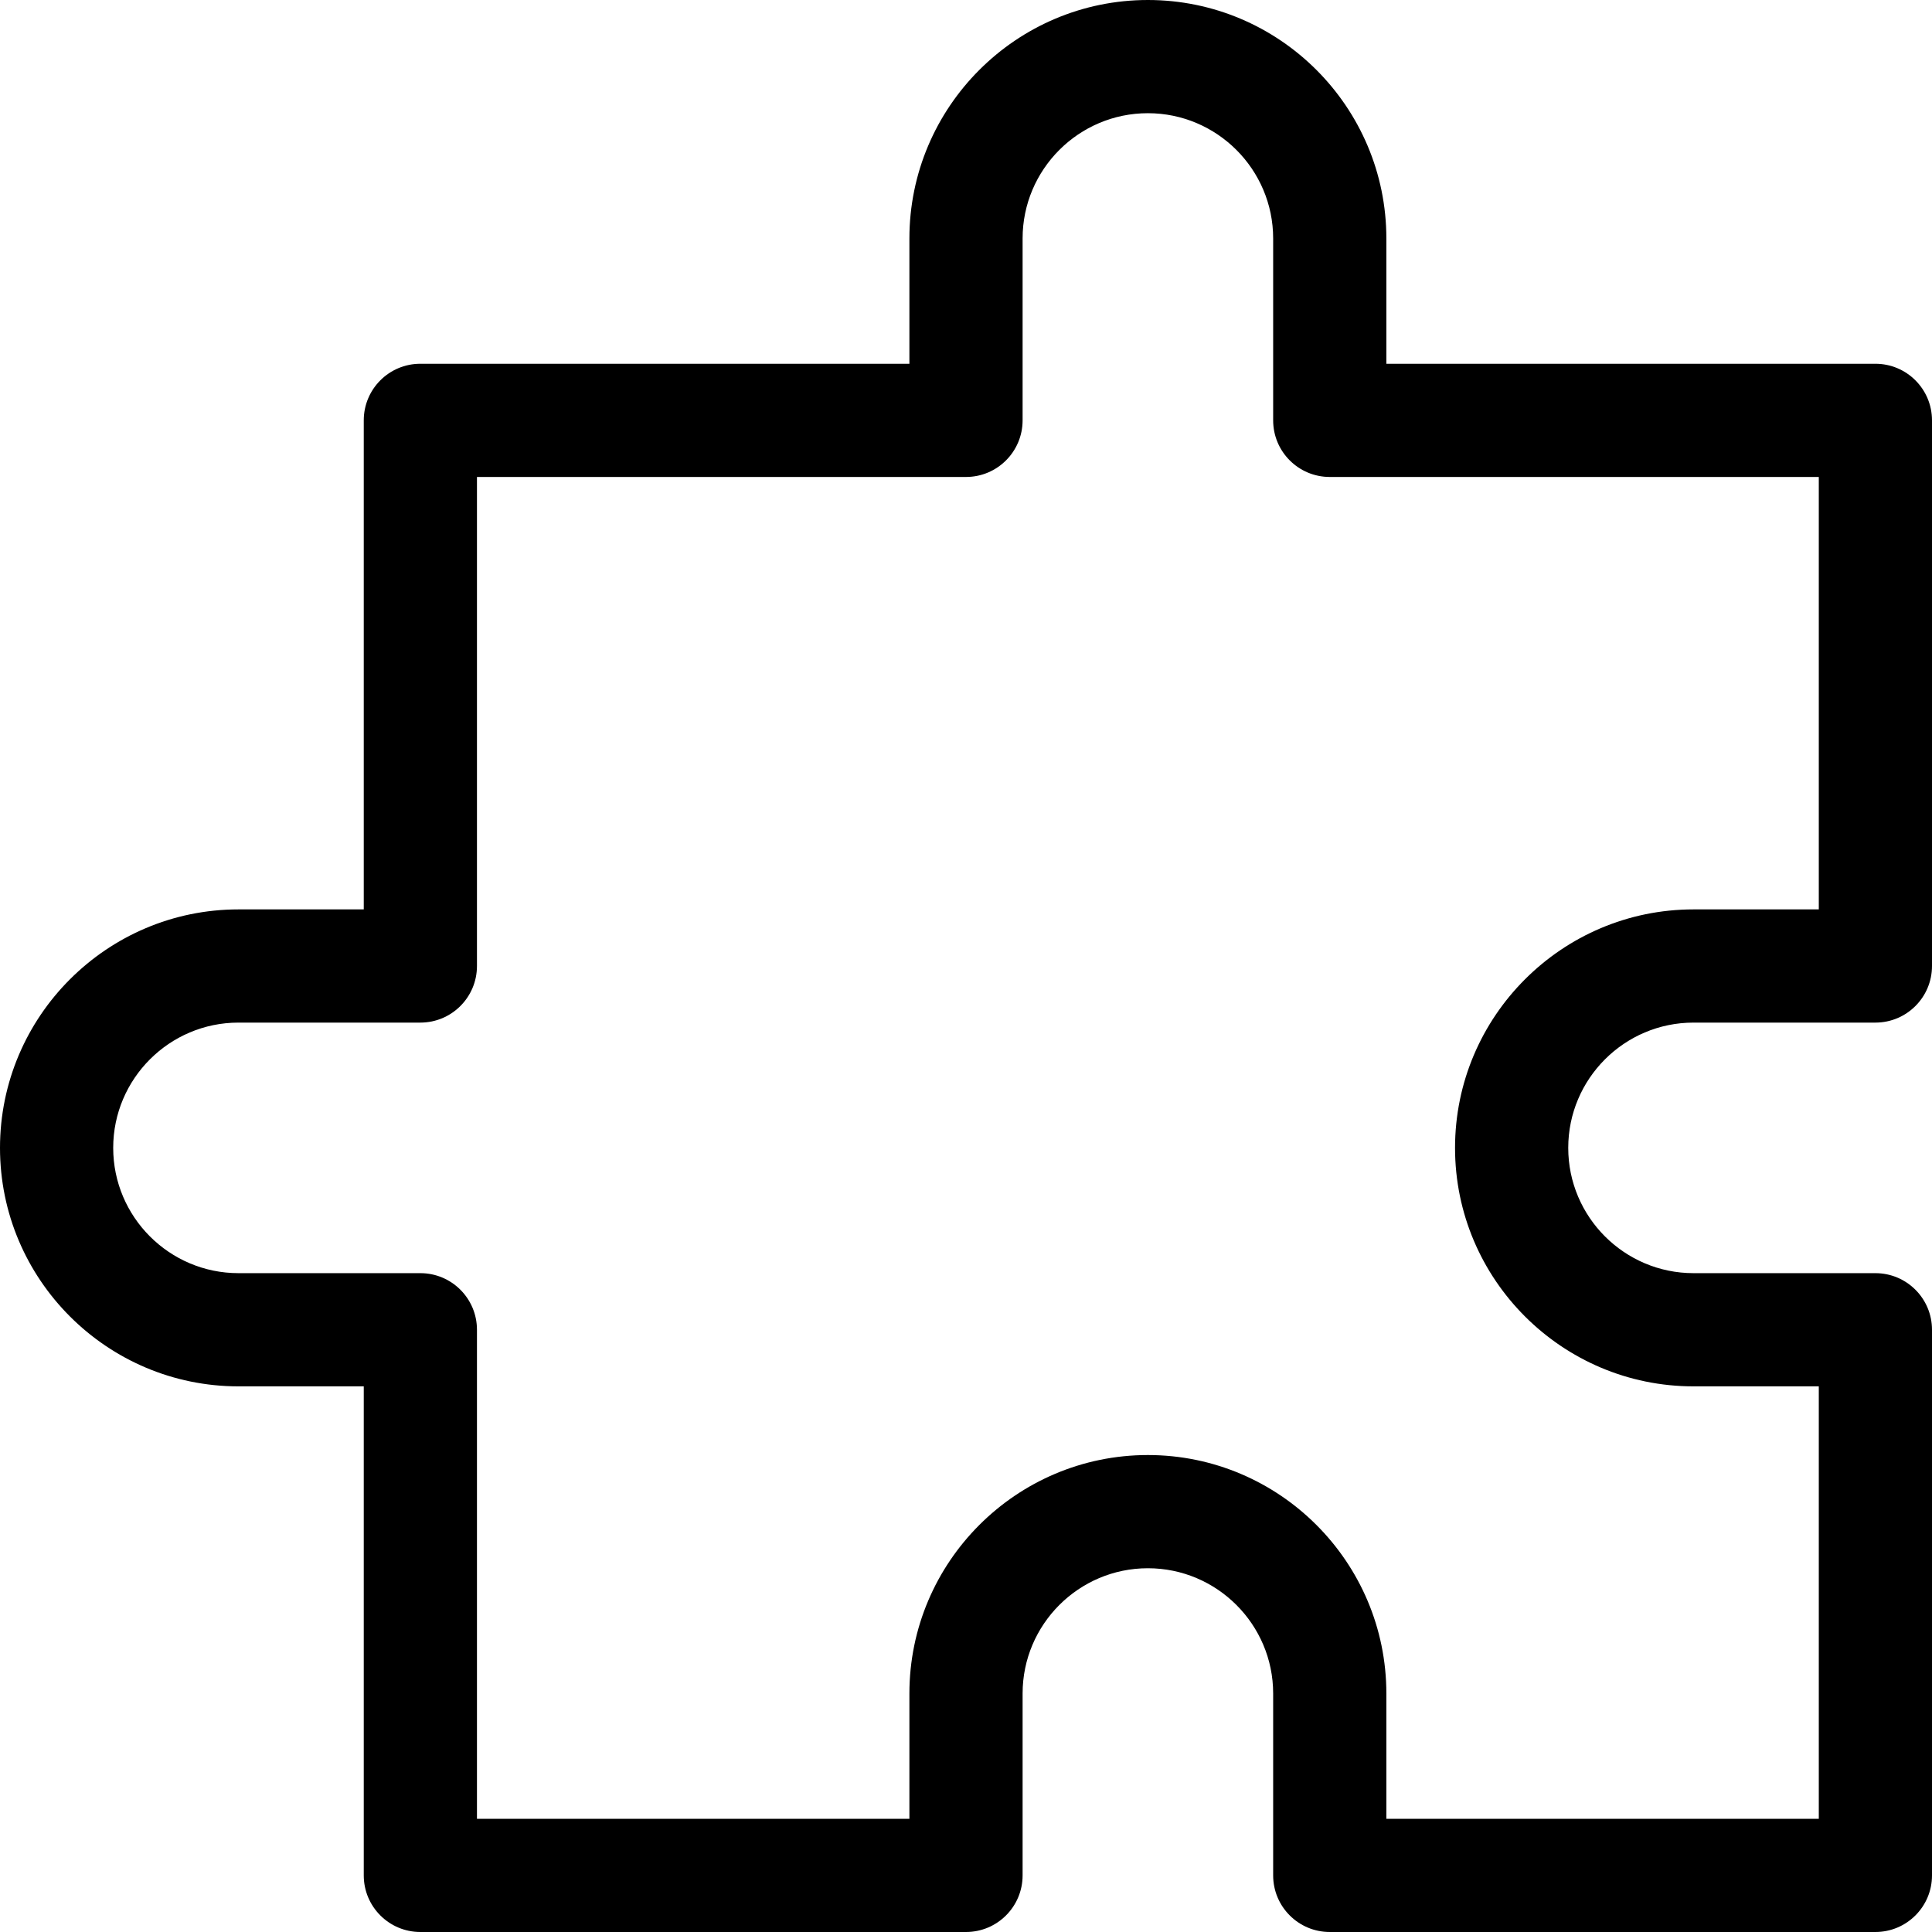
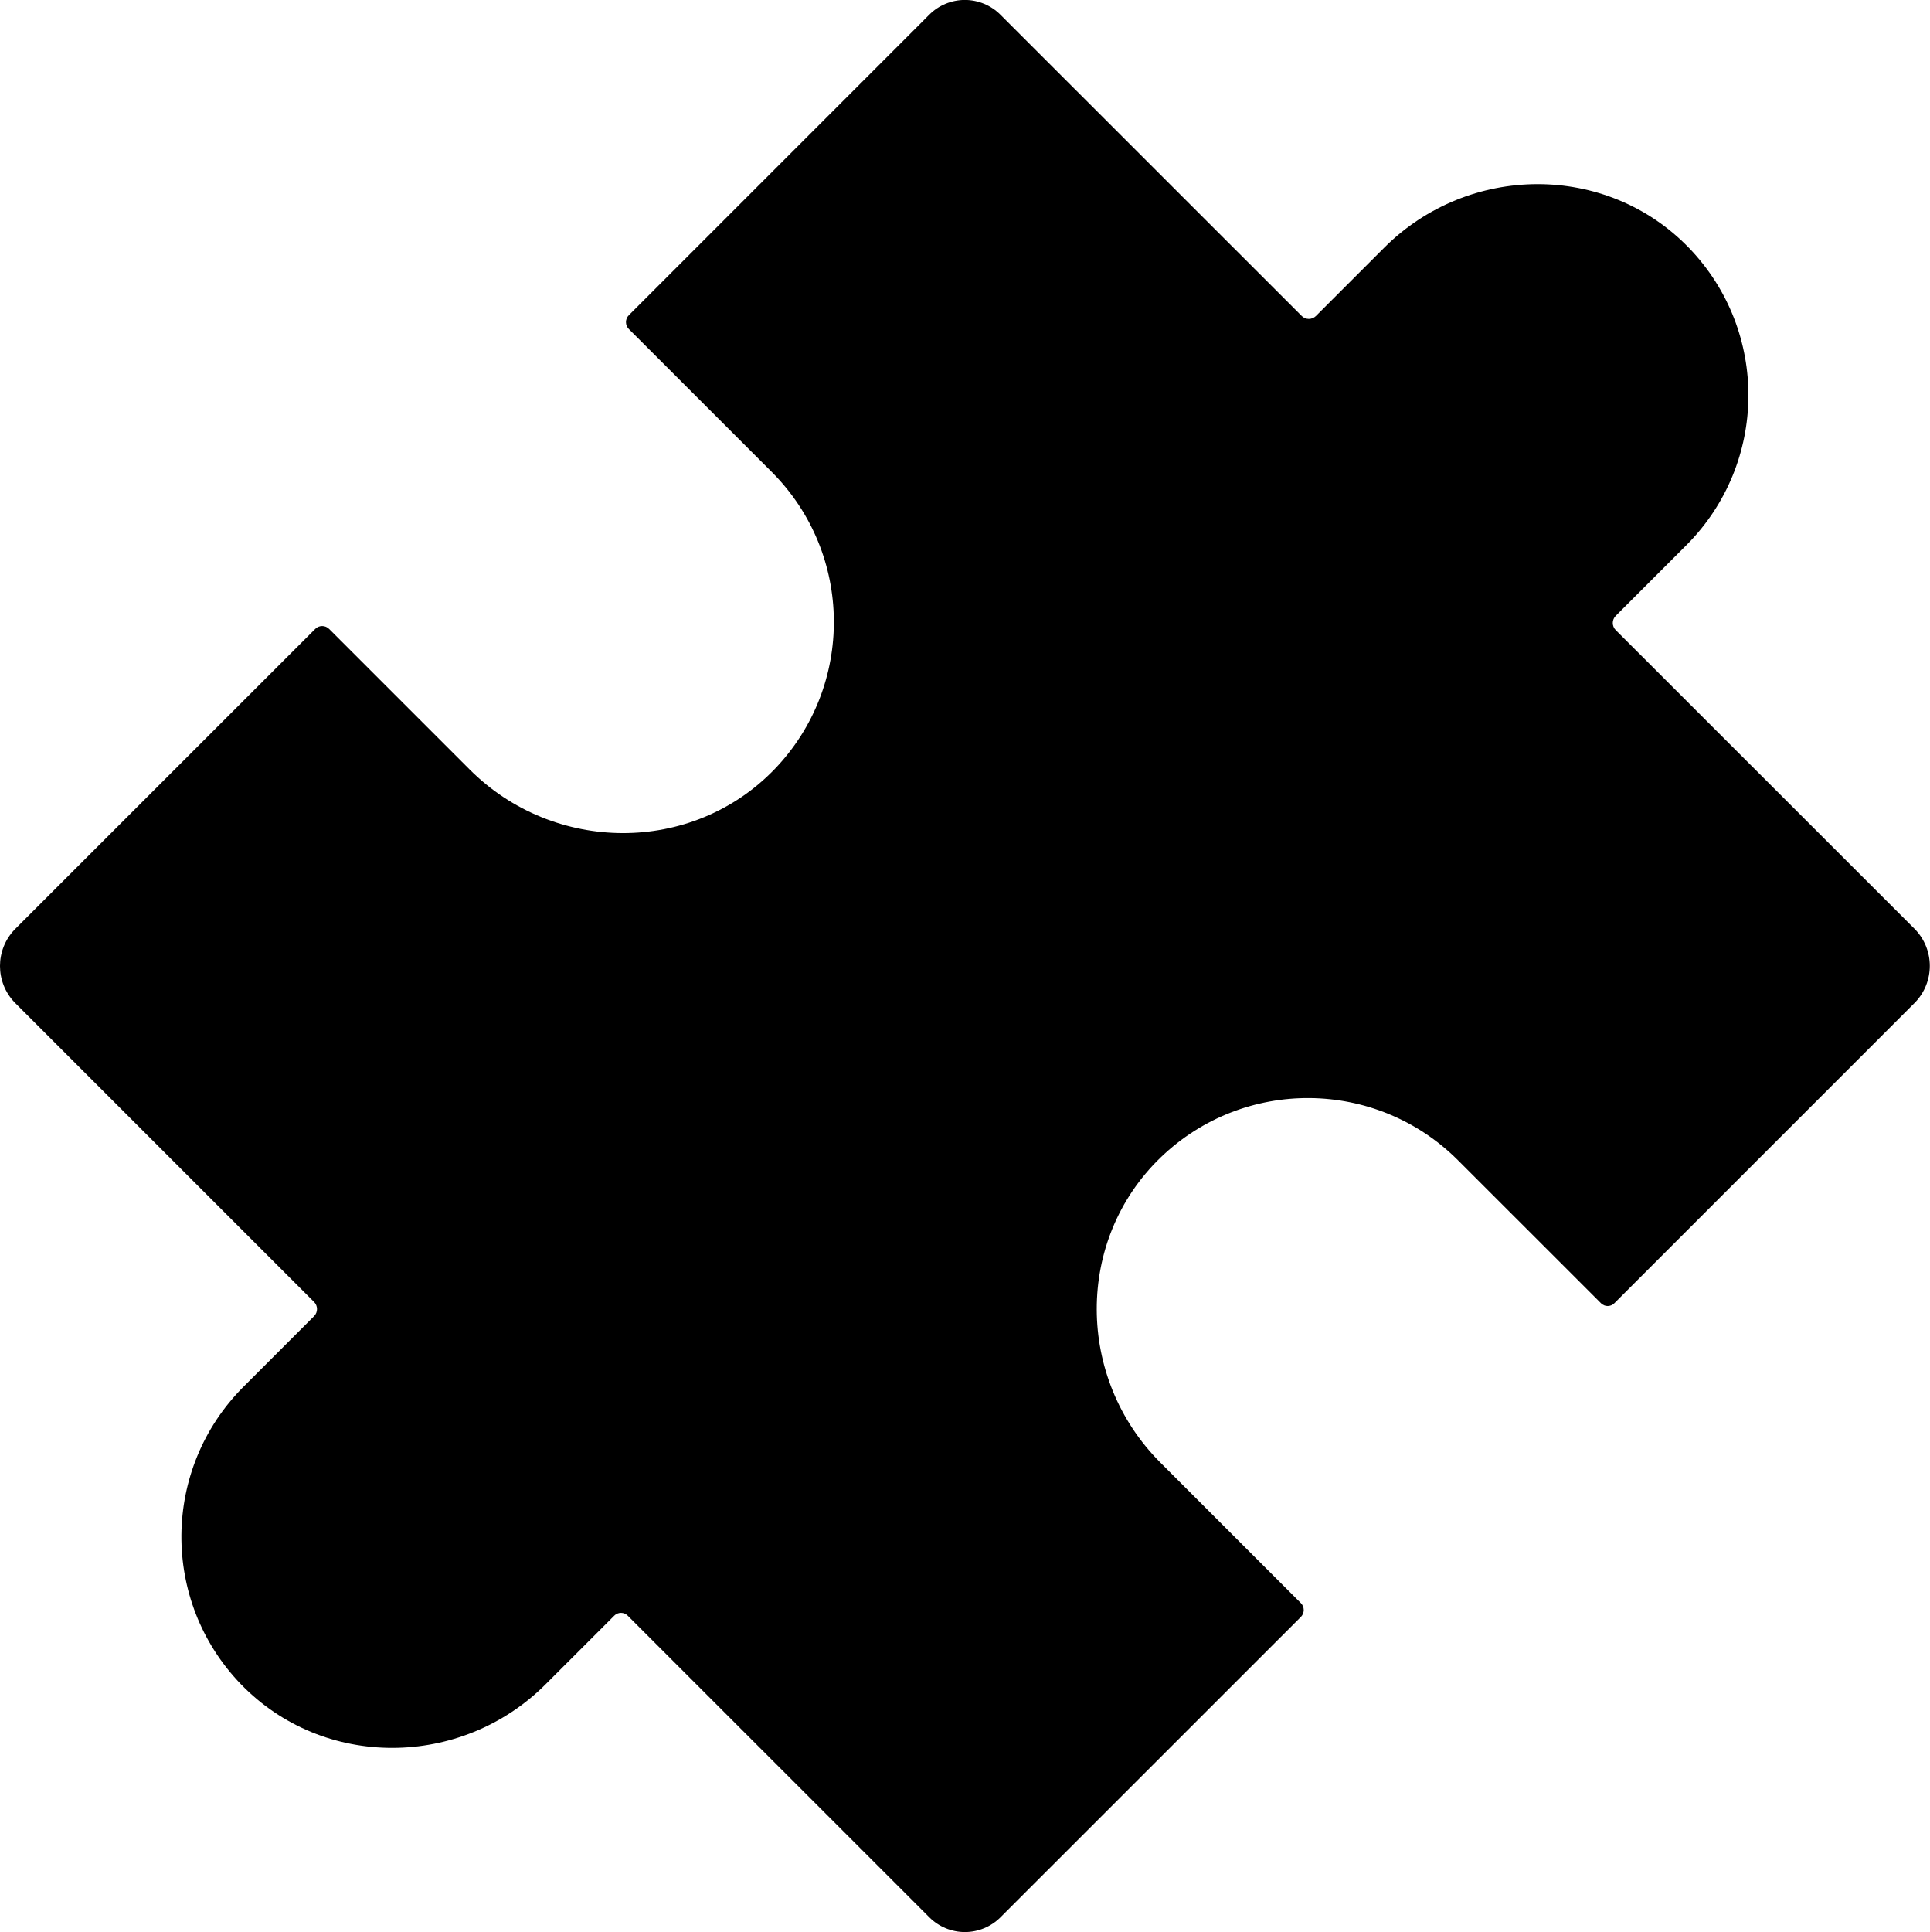
- <svg xmlns="http://www.w3.org/2000/svg" version="1.1" id="Capa_1" x="0px" y="0px" viewBox="0 0 512 512" style="enable-background:new 0 0 512 512;" xml:space="preserve">
-   <g>
-     <g>
-       <path d="M448.801,271H497c8.284,0,15-6.716,15-15V111.4c0-8.284-6.716-15-15-15H367.4V63.2c0-34.849-28.352-63.2-63.2-63.2    S241,28.352,241,63.2v33.2H111.4c-8.284,0-15,6.716-15,15V241H63.2C28.352,241,0,269.352,0,304.2s28.352,63.2,63.2,63.2h33.2V497    c0,8.284,6.716,15,15,15H256c8.284,0,15-6.716,15-15v-48.2c0-18.307,14.894-33.2,33.2-33.2c18.306,0,33.2,14.894,33.2,33.2V497    c0,8.284,6.716,15,15,15H497c8.284,0,15-6.716,15-15V352.4c0-8.284-6.716-15-15-15h-48.199c-18.308,0-33.201-14.894-33.201-33.2    C415.6,285.894,430.493,271,448.801,271z M448.801,367.4H482V482H367.4v-33.2c0-34.849-28.352-63.2-63.2-63.2    S241,413.951,241,448.8V482H126.4V352.4c0-8.284-6.716-15-15-15H63.2c-18.307,0-33.2-14.894-33.2-33.2    c0-18.306,14.894-33.2,33.2-33.2h48.2c8.284,0,15-6.716,15-15V126.4H256c8.284,0,15-6.716,15-15V63.2    c0-18.307,14.894-33.2,33.2-33.2c18.306,0,33.2,14.894,33.2,33.2v48.2c0,8.284,6.716,15,15,15H482V241h-33.199    c-34.85,0-63.201,28.352-63.201,63.2S413.951,367.4,448.801,367.4z" />
-     </g>
-   </g>
-   <g>
- </g>
-   <g>
- </g>
-   <g>
- </g>
-   <g>
- </g>
-   <g>
- </g>
-   <g>
- </g>
-   <g>
- </g>
-   <g>
- </g>
-   <g>
- </g>
-   <g>
- </g>
-   <g>
- </g>
-   <g>
- </g>
-   <g>
- </g>
-   <g>
- </g>
-   <g>
- </g>
+ <svg xmlns="http://www.w3.org/2000/svg" id="Capa_1" data-name="Capa 1" viewBox="0 0 575.32 575.84">
+   <path d="M346,345c-25.55,24.67-25.19,65.8-.07,90.92l41.89,41.89a2.91,2.91,0,0,1,0,4.12L298.3,571.43a15,15,0,0,1-21.28,0l-89.89-89.88a2.82,2.82,0,0,0-4,0L162.67,502c-25.11,25.12-66.25,25.48-90.91-.07a63.28,63.28,0,0,1,.8-88.57l21.09-21.09a3,3,0,0,0,0-4.2L4.39,298.81a15.7,15.7,0,0,1,0-21.78L94,187.43a2.91,2.91,0,0,1,4.09,0L140,229.34c25.11,25.12,66.25,25.48,90.91-.07a63.27,63.27,0,0,0-.8-88.57L187.47,98.07a2.91,2.91,0,0,1,0-4.12L277,4.41a15,15,0,0,1,21.28,0L388.1,94.2a3,3,0,0,0,4.19,0l20.36-20.36c25.11-25.11,66.25-25.48,90.91.08a63.26,63.26,0,0,1-.8,88.56l-21.1,21.1a3,3,0,0,0,0,4.19L570.93,277a15.7,15.7,0,0,1,0,21.78l-89.68,89.68a2.79,2.79,0,0,1-3.93,0L434.6,345.76A63.28,63.28,0,0,0,346,345Z" />
</svg>
